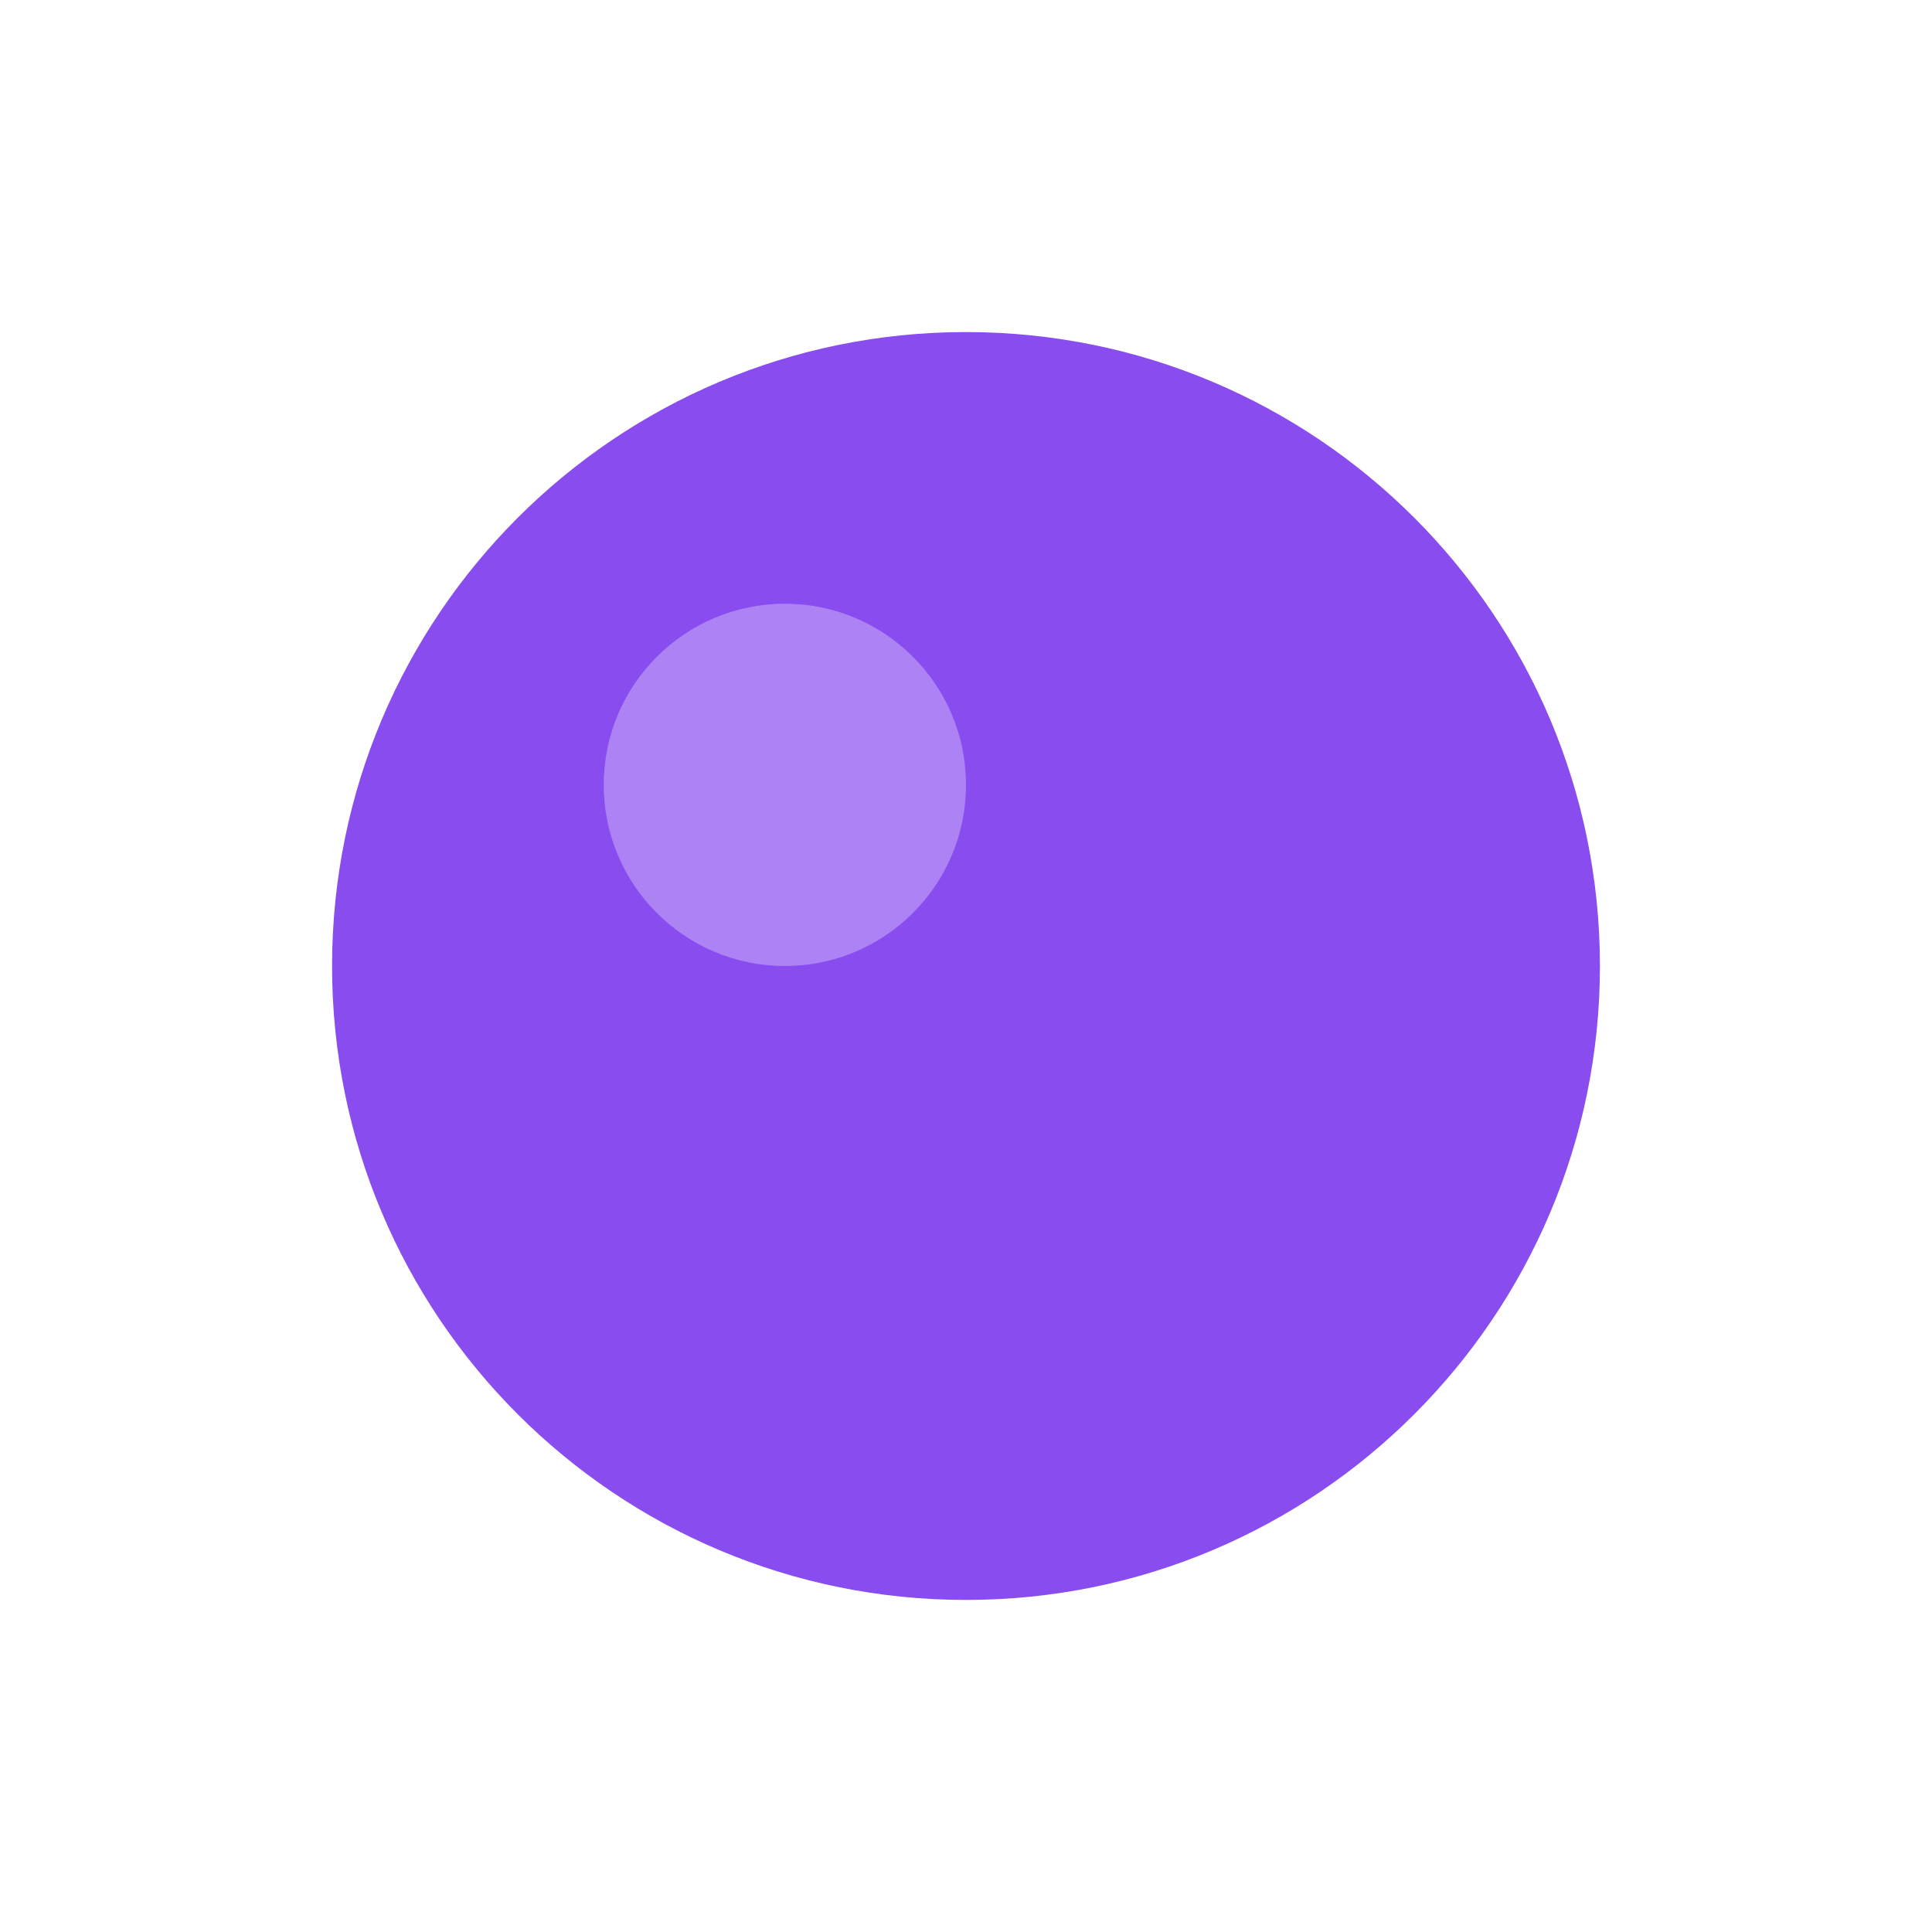
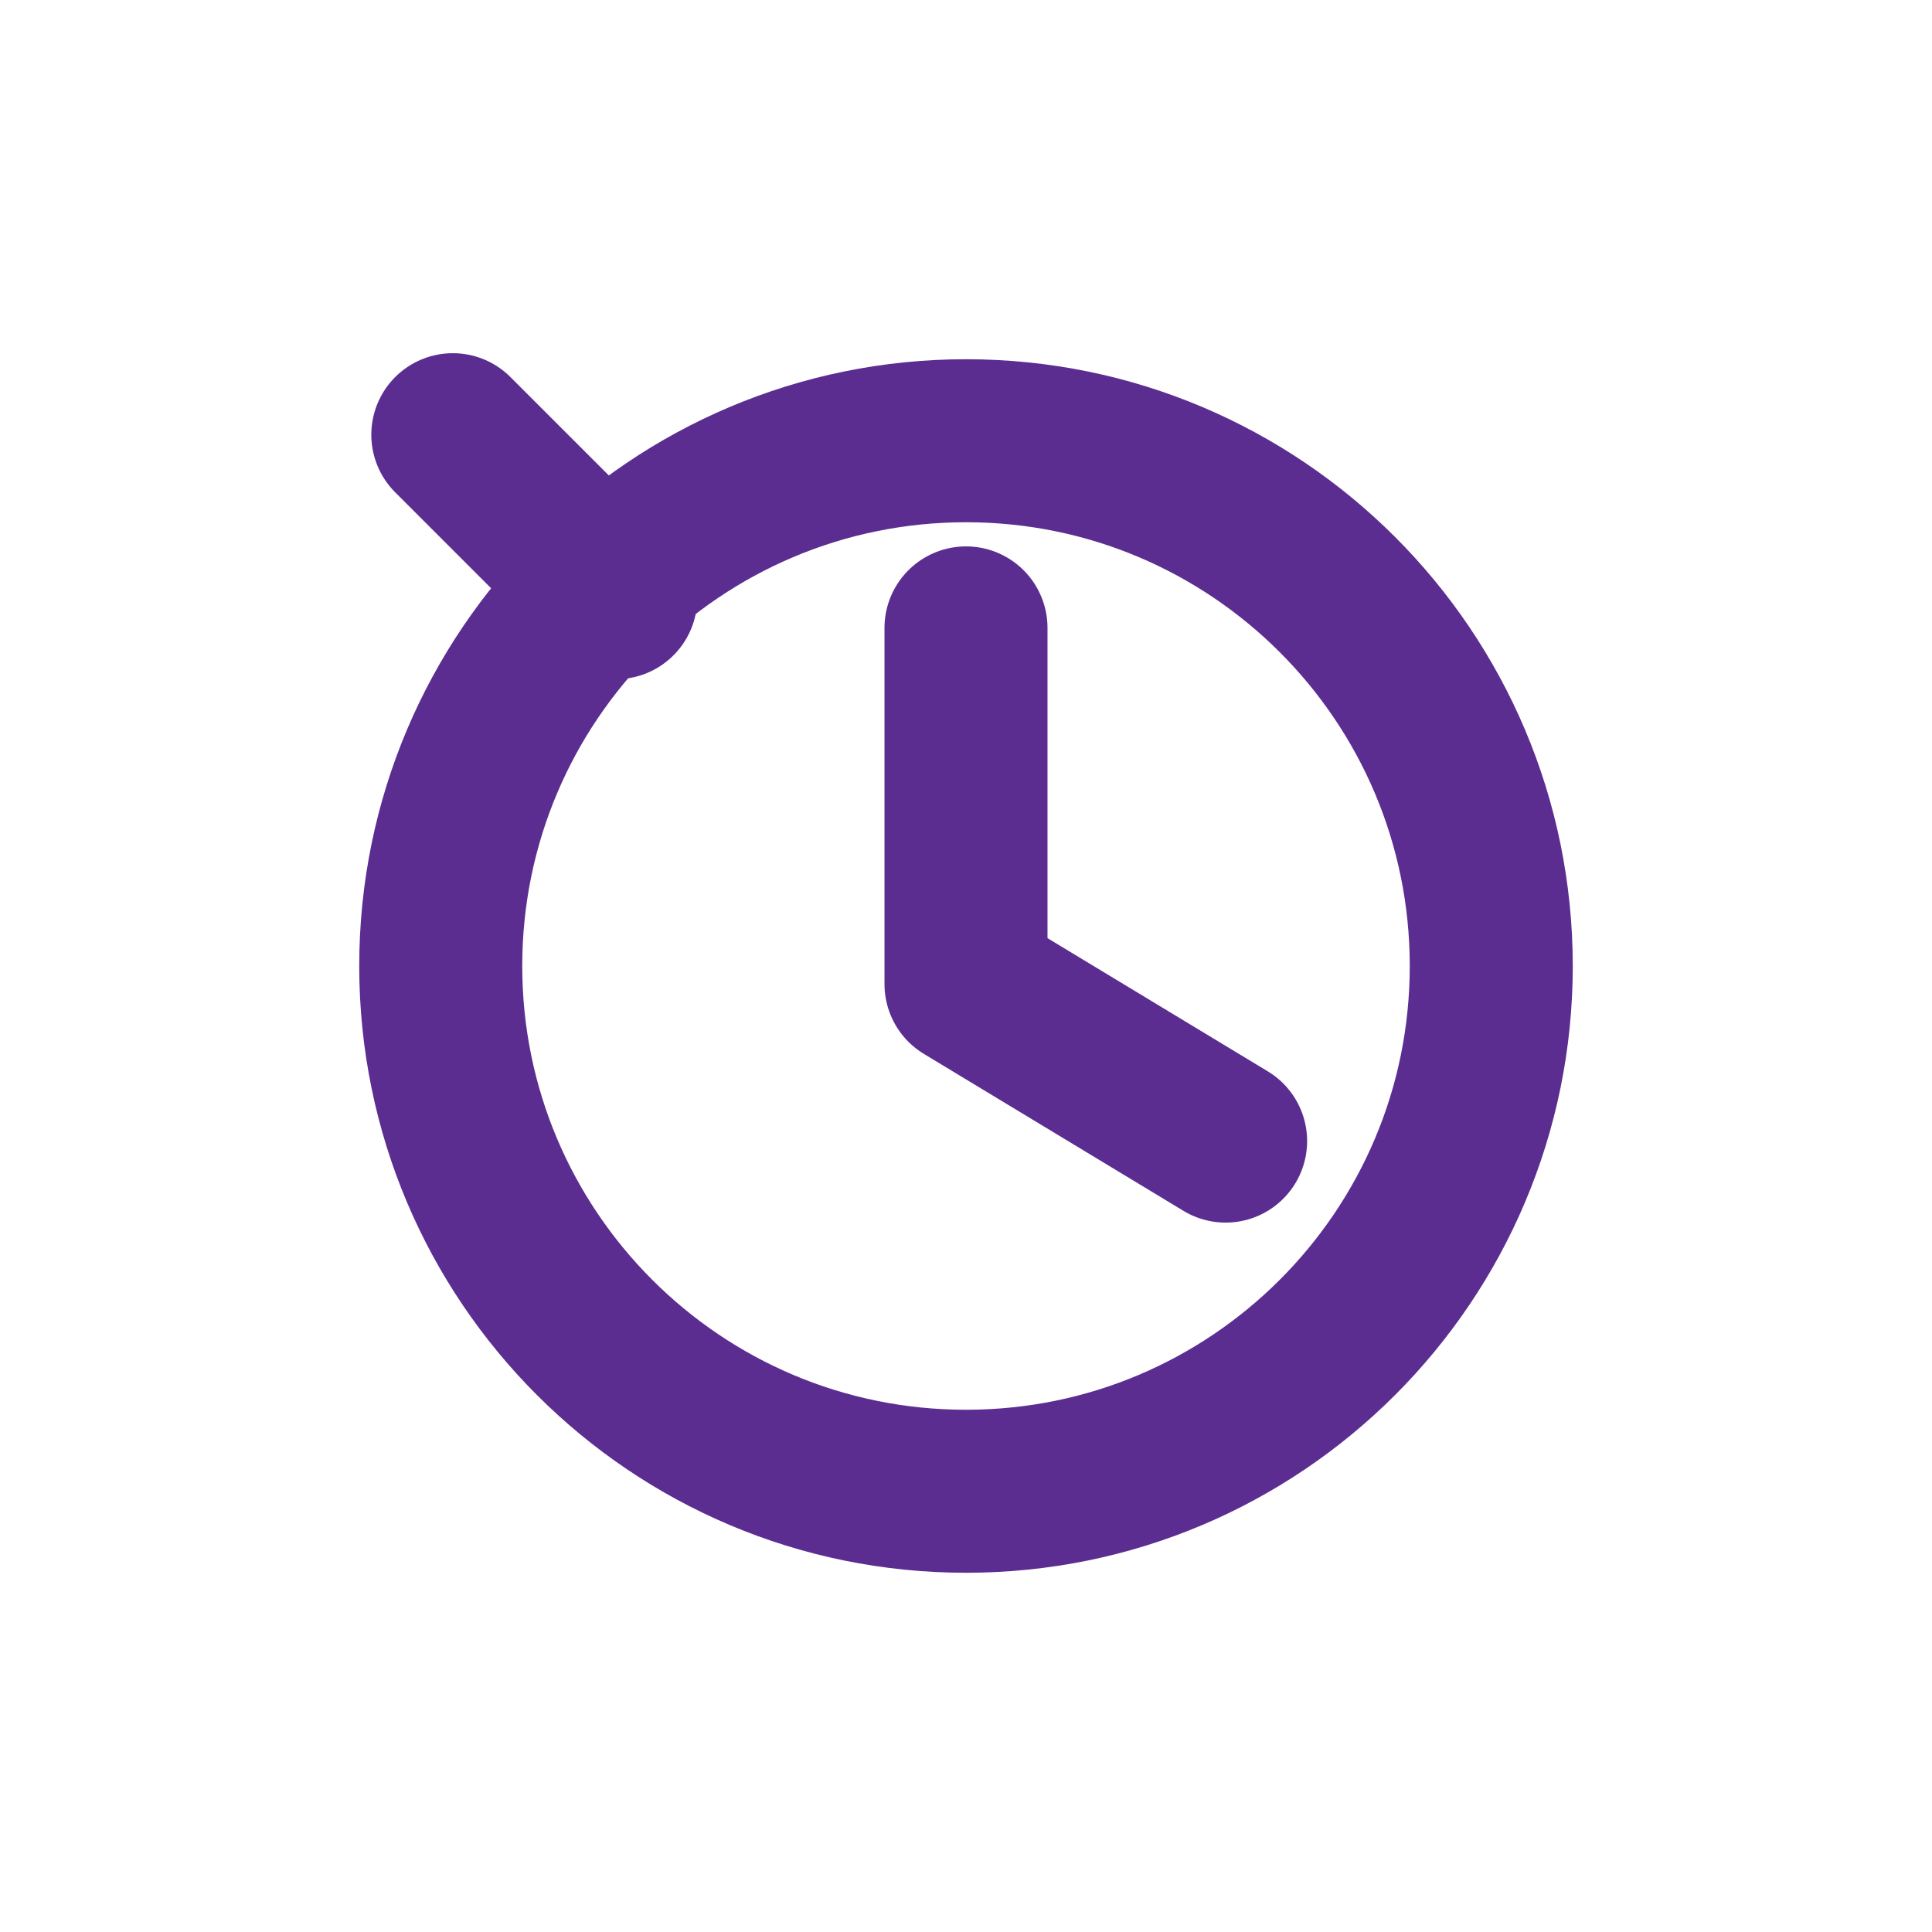
- <svg xmlns="http://www.w3.org/2000/svg" width="16" height="16" viewBox="0 0 16 16">
-   <circle cx="8" cy="8" r="5" fill="#7c3aed" stroke="#7c3aed" stroke-width="0.5" opacity="0.9" />
-   <circle cx="6.5" cy="6.5" r="1.5" fill="rgba(255,255,255,0.3)" />
+ <svg xmlns="http://www.w3.org/2000/svg" width="16" height="16" viewBox="0 0 16 16" fill="none">
+   <circle cx="8" cy="8" r="4.35" stroke="#5C2D91" stroke-width="1.35" />
+   <path d="M8 5.2V8.15L10.15 9.45" stroke="#5C2D91" stroke-width="1.35" stroke-linecap="round" stroke-linejoin="round" />
+   <path d="M5.1 4.95 3.75 3.6" stroke="#5C2D91" stroke-width="1.35" stroke-linecap="round" />
</svg>
